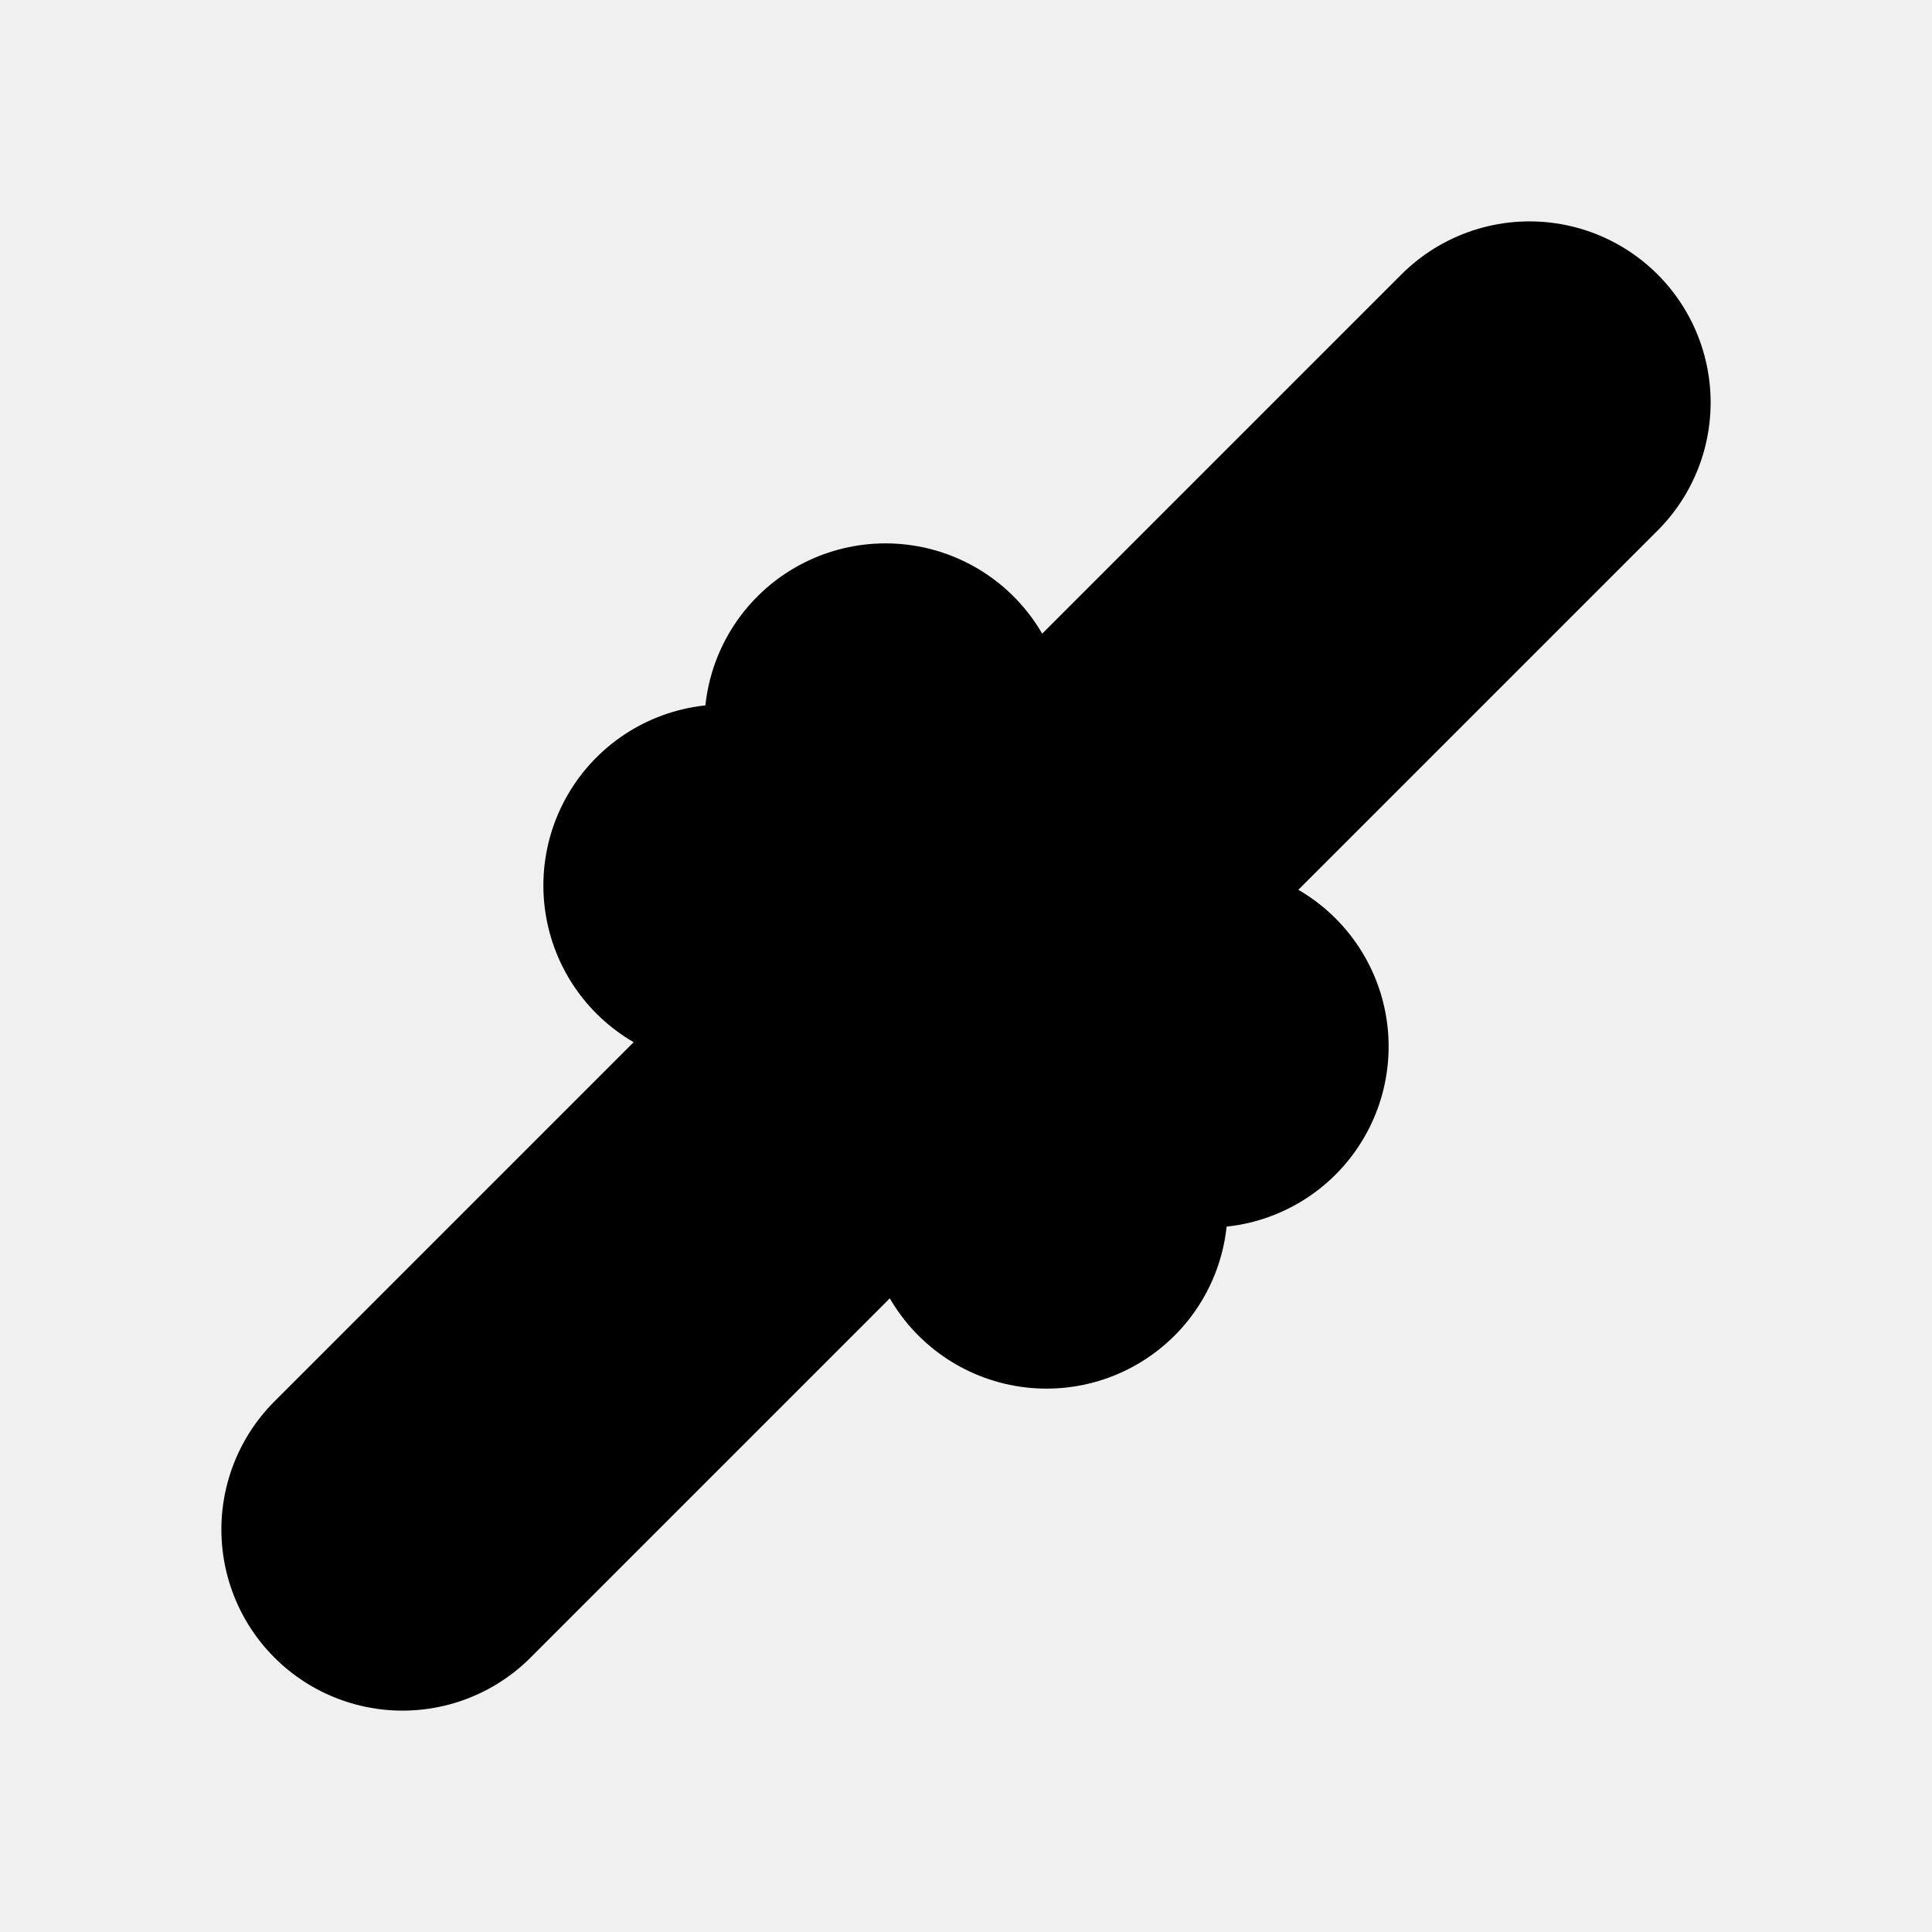
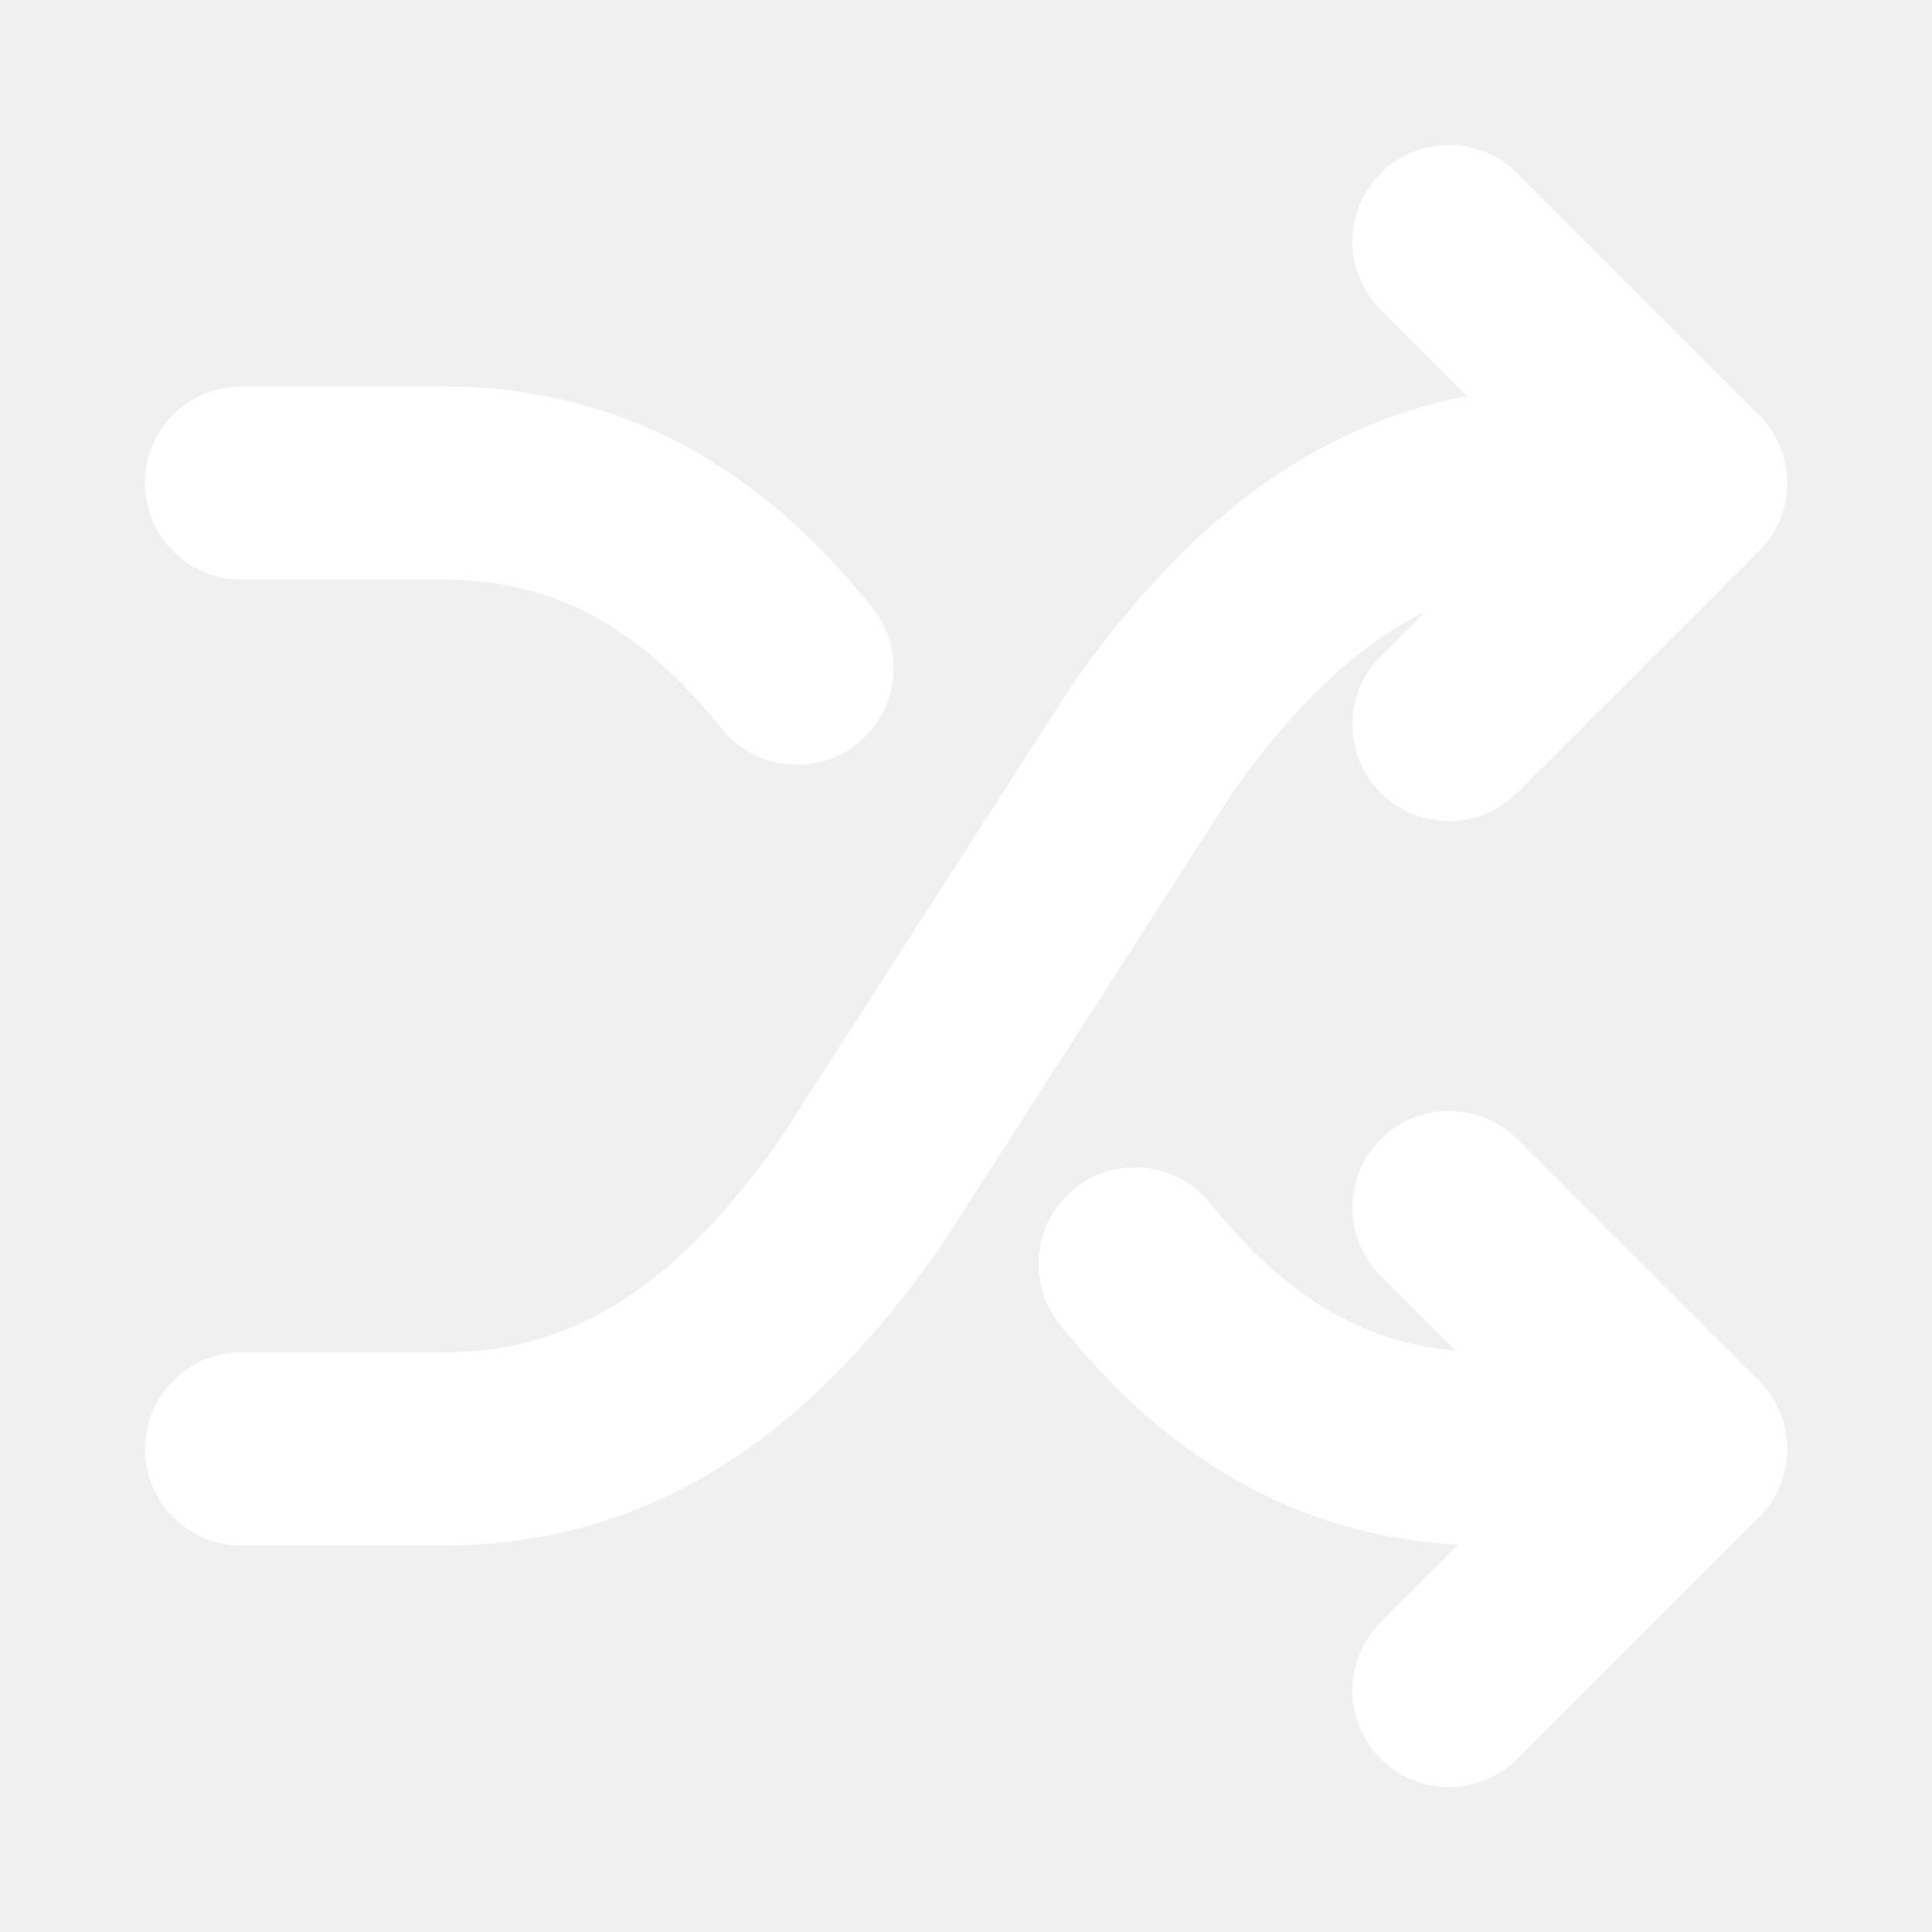
- <svg xmlns="http://www.w3.org/2000/svg" viewBox="0 0 24 24" fill="none" stroke="currentColor" stroke-width="4.5" stroke-linecap="round" stroke-linejoin="round">
-   <path d="M5 19l8-8" />
-   <path d="M13 15v-4" />
-   <path d="M9 11h4" />
-   <path d="M19 5l-8 8" />
-   <path d="M11 9v4" />
-   <path d="M11 13h4" />
+ <svg xmlns="http://www.w3.org/2000/svg" width="48" height="48" viewBox="0 0 24 24" fill="none" stroke="#FFFFFF" stroke-width="2.4" stroke-linecap="round" stroke-linejoin="round">
+   <path d="M18 3l3 3-3 3" />
+   <path d="M18 15l3 3-3 3" />
+   <path d="M3 18h2.5c2.2 0 3.8-1.2 5.2-3.2l3.6-5.6C15.7 7.2 17.3 6 19.5 6H21" />
+   <path d="M3 6h2.5c1.8 0 3.2.8 4.4 2.3" />
+   <path d="M14.1 15.7c1.2 1.5 2.6 2.3 4.4 2.3H21" />
</svg>
